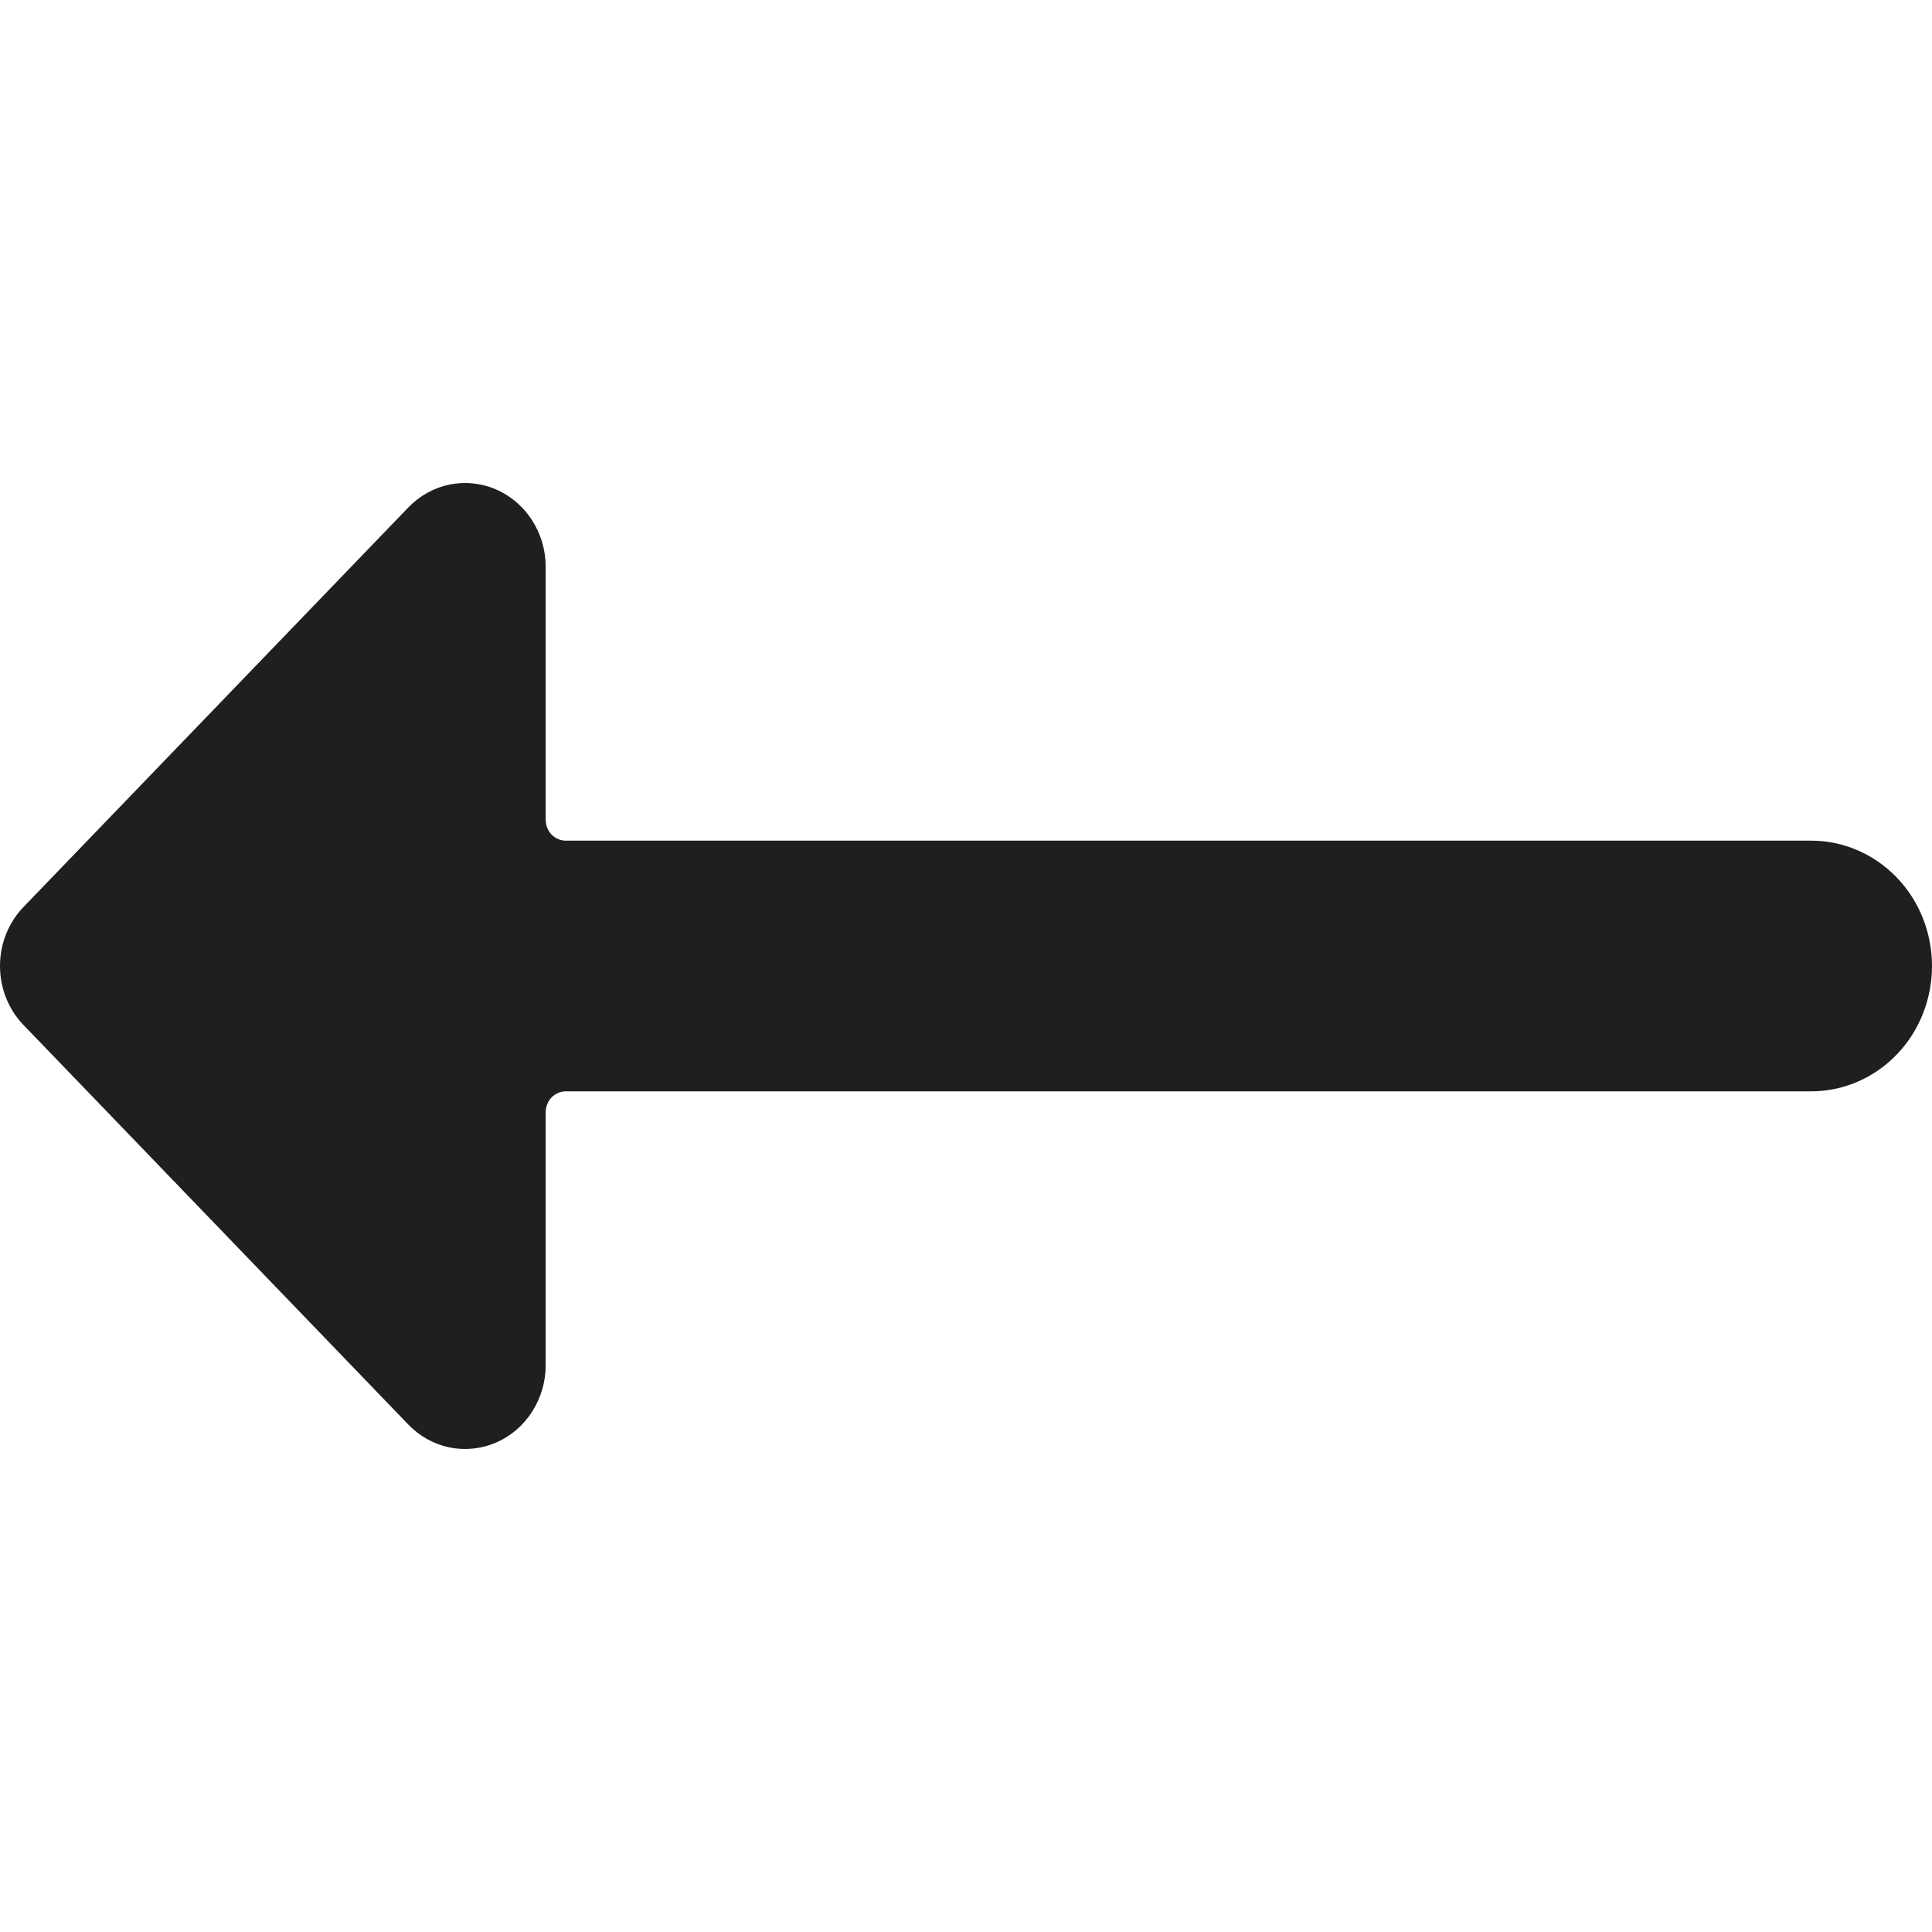
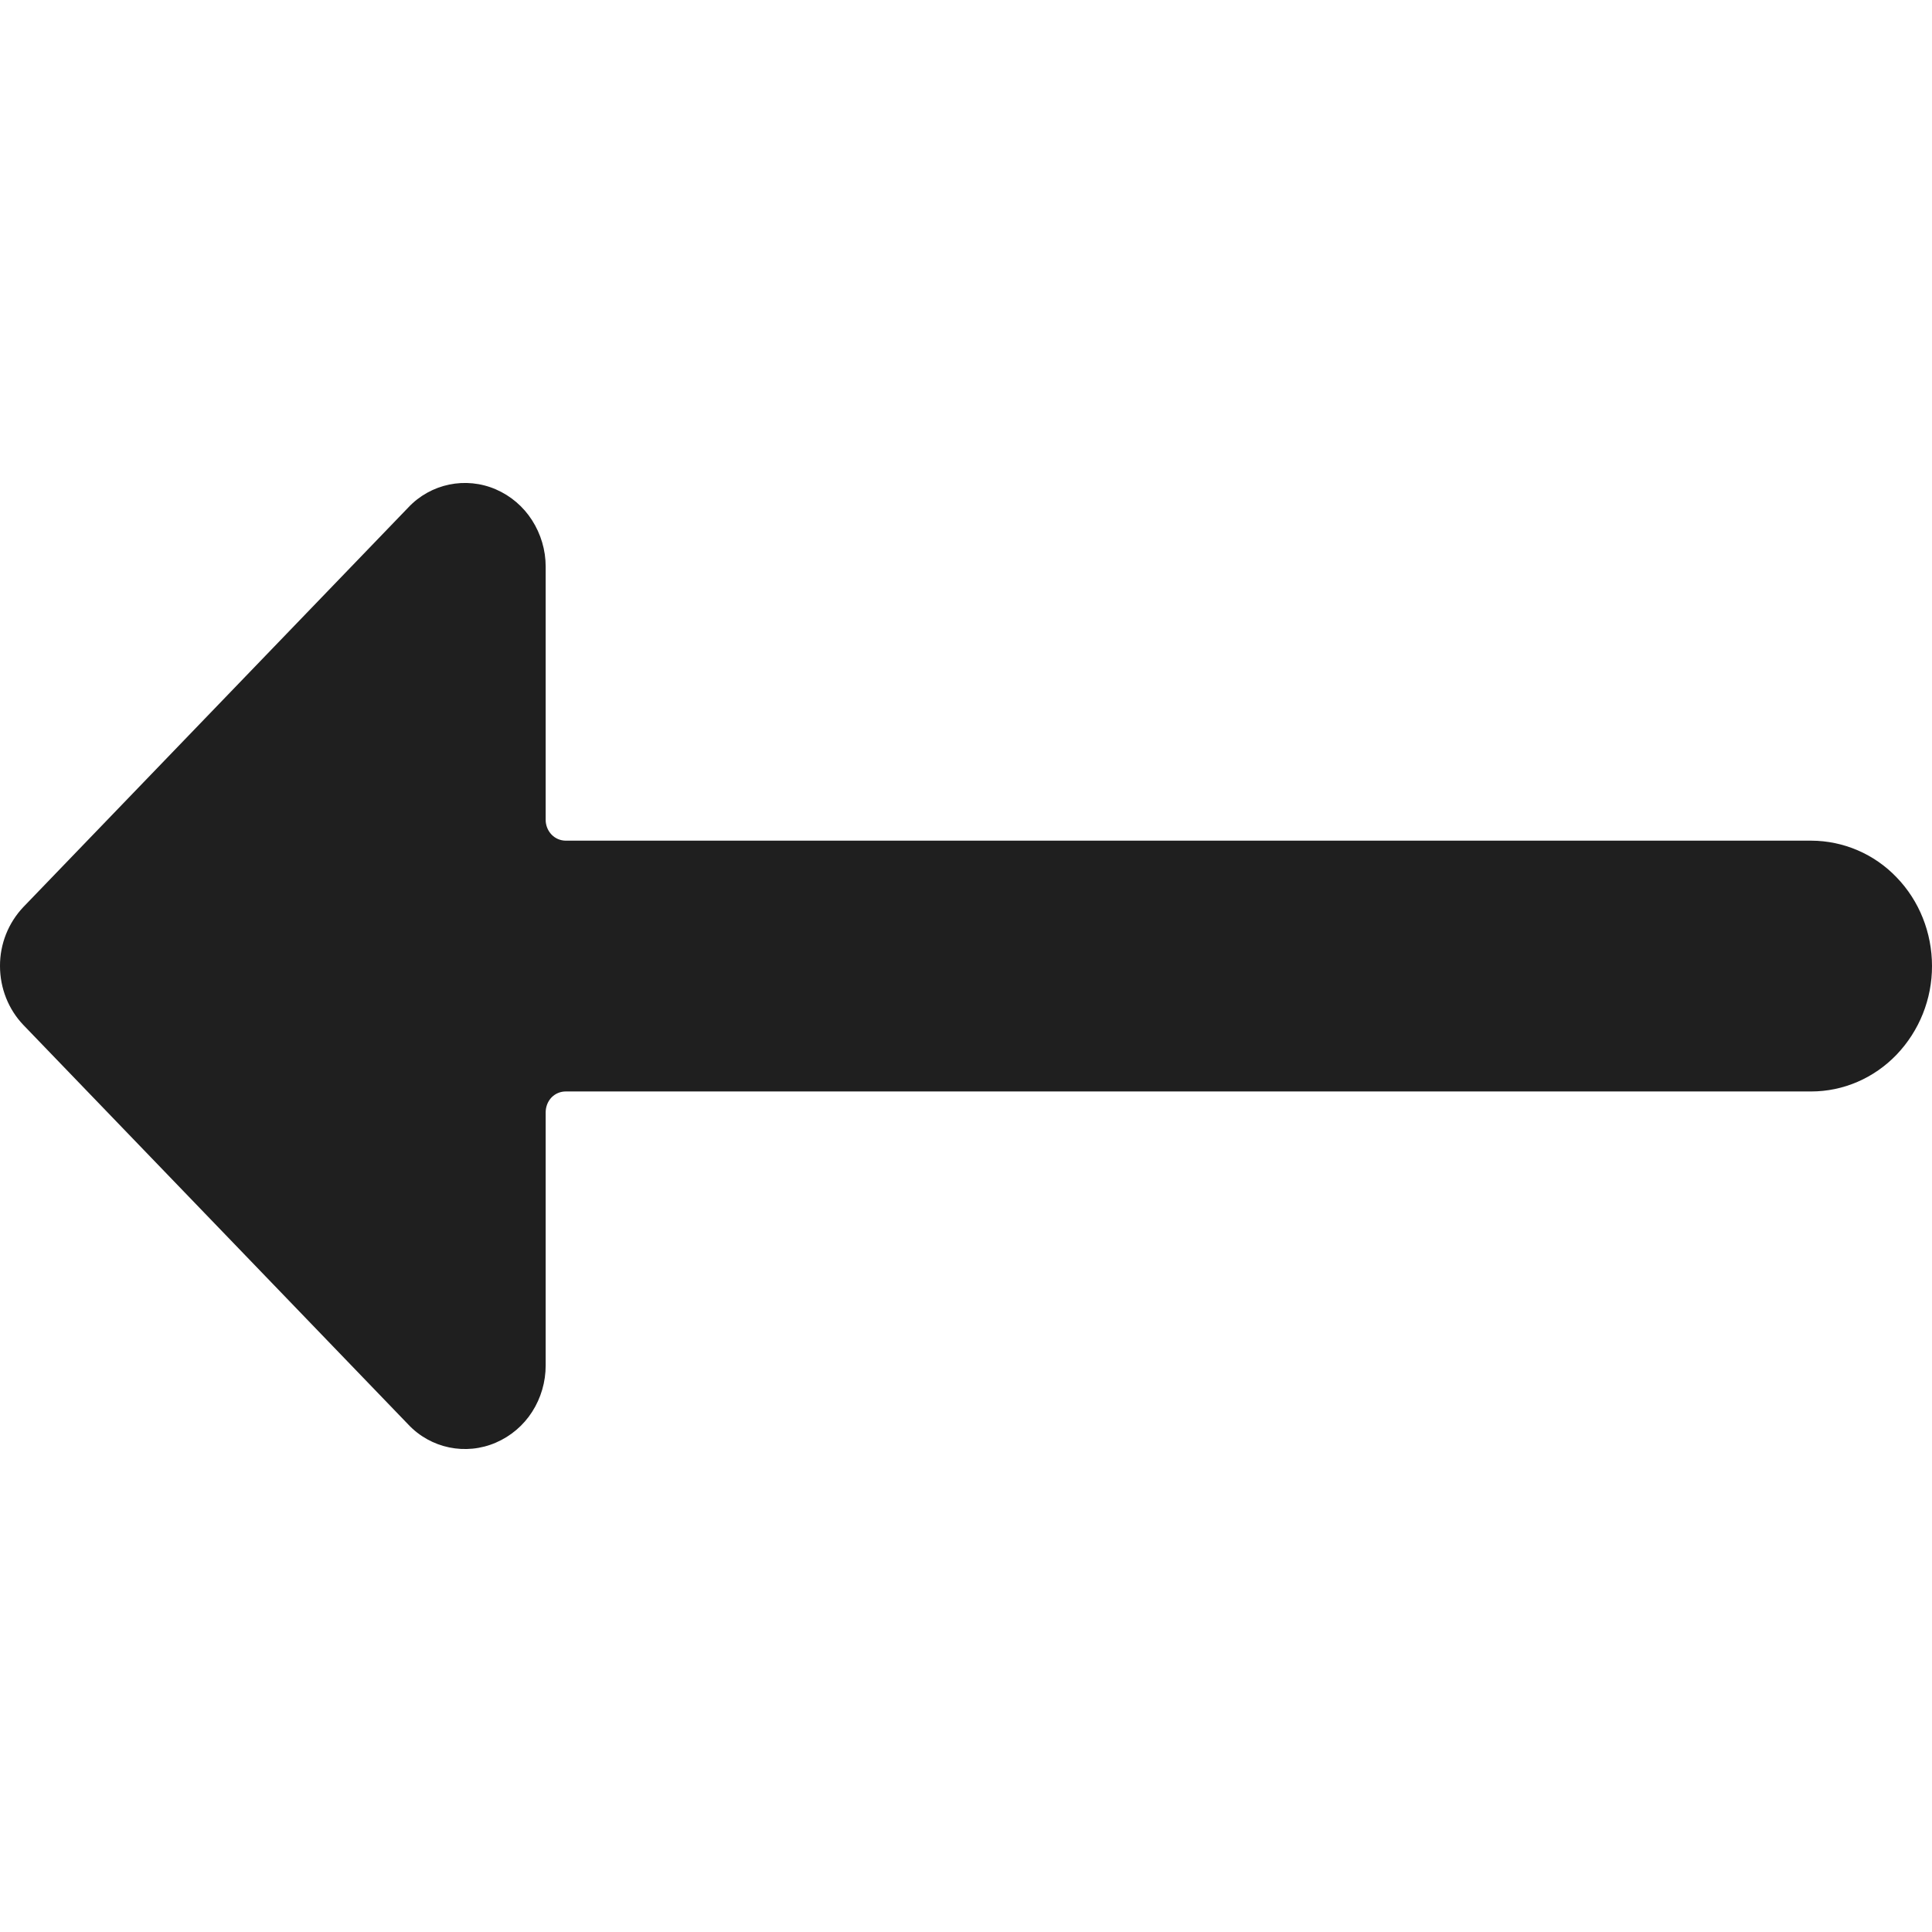
- <svg xmlns="http://www.w3.org/2000/svg" width="16" height="16" viewBox="0 0 16 16" fill="none">
-   <path d="M0.195 8.489L3.381 11.797C3.474 11.894 3.593 11.96 3.722 11.987C3.851 12.013 3.985 12 4.107 11.947C4.229 11.895 4.333 11.806 4.406 11.692C4.479 11.579 4.519 11.445 4.519 11.308L4.519 9.212C4.519 9.166 4.536 9.122 4.567 9.089C4.599 9.057 4.641 9.038 4.685 9.038L15 9.038C15.265 9.038 15.519 8.929 15.707 8.734C15.895 8.54 16 8.275 16 8C16 7.725 15.895 7.46 15.707 7.266C15.519 7.071 15.265 6.962 15 6.962L4.685 6.962C4.641 6.962 4.599 6.943 4.567 6.911C4.536 6.878 4.519 6.834 4.519 6.788L4.519 4.692C4.519 4.555 4.479 4.421 4.406 4.308C4.333 4.194 4.229 4.105 4.107 4.053C3.985 4 3.851 3.987 3.722 4.013C3.593 4.04 3.474 4.106 3.381 4.203L0.195 7.511C0.07 7.64 4.97517e-06 7.816 4.95912e-06 8C4.94307e-06 8.184 0.07 8.36 0.195 8.489V8.489Z" fill="#1F1F1F" />
+ <svg xmlns="http://www.w3.org/2000/svg" width="16" height="16" fill="none">
+   <path d="M.195 8.49l3.186 3.307a.644.644 0 00.726.15.673.673 0 00.3-.255.711.711 0 00.112-.384V9.212c0-.046.017-.09.048-.123a.164.164 0 01.118-.05H15c.265 0 .52-.11.707-.305A1.06 1.06 0 0016 8c0-.275-.105-.54-.293-.734A.982.982 0 0015 6.962H4.685a.164.164 0 01-.118-.051.177.177 0 01-.048-.123V4.692c0-.137-.04-.27-.113-.384a.673.673 0 00-.299-.255.644.644 0 00-.726.15L.195 7.51A.706.706 0 000 8c0 .184.07.36.195.49z" fill="#1F1F1F" />
</svg>
